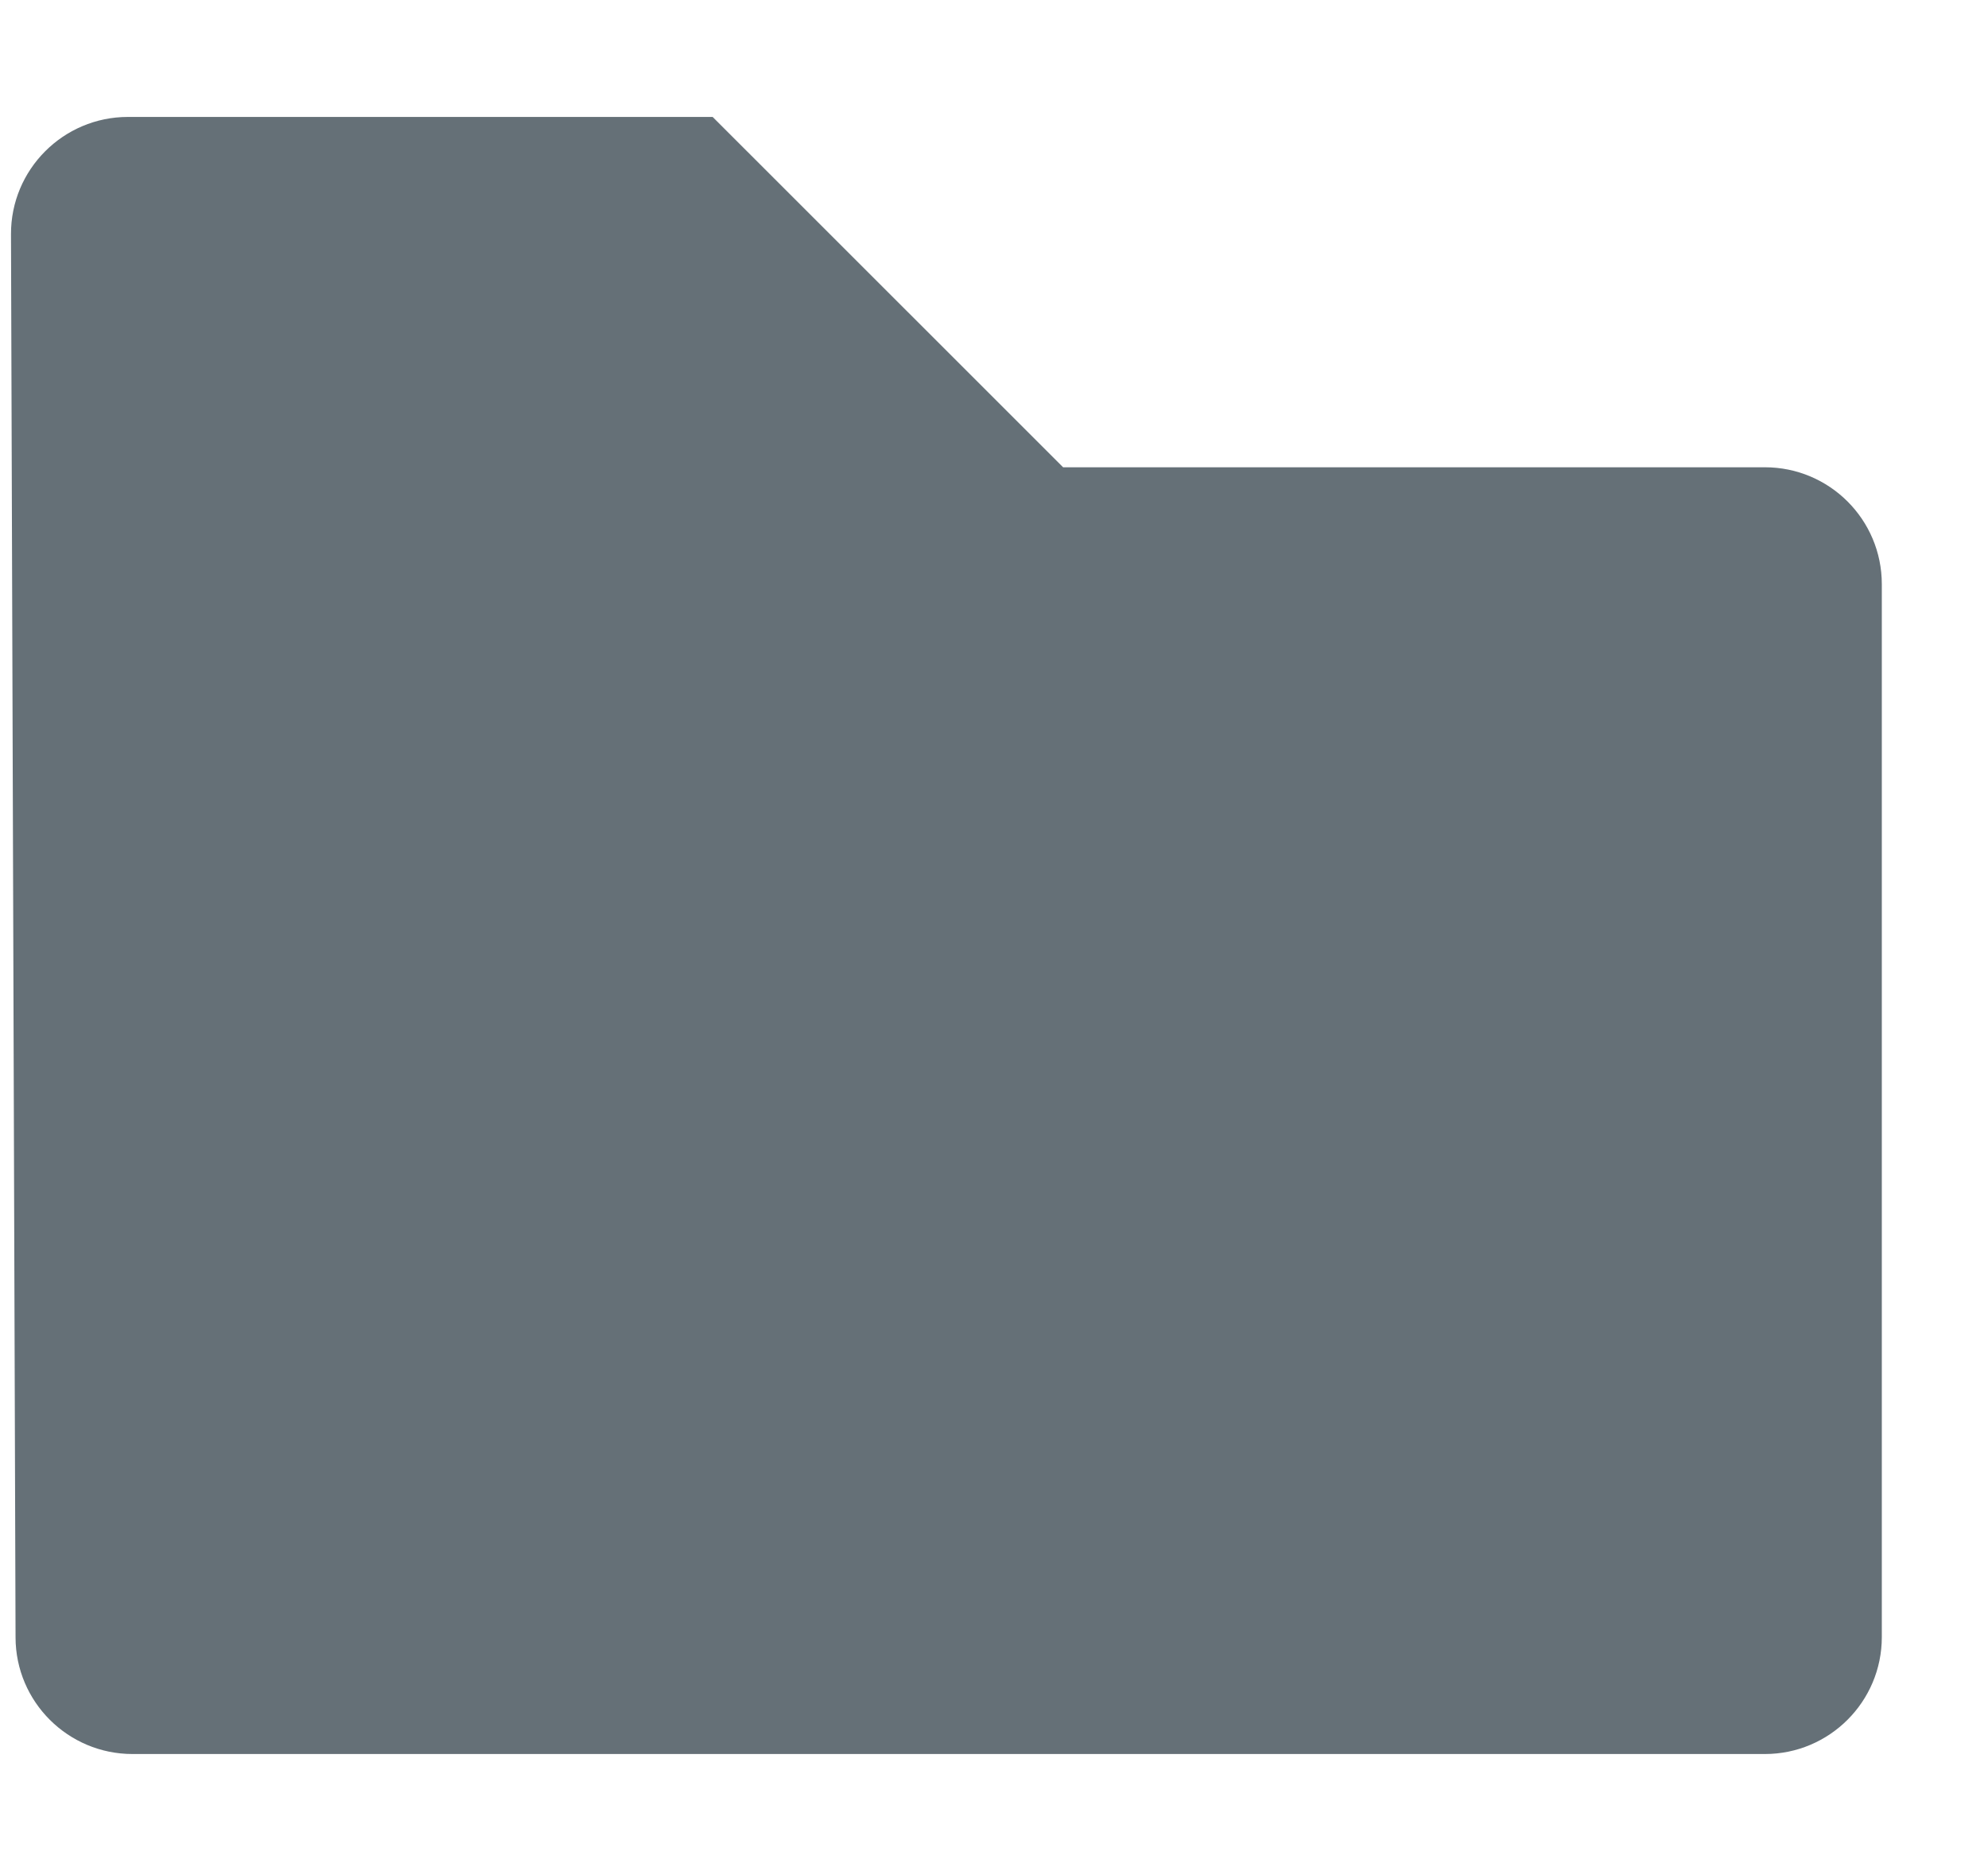
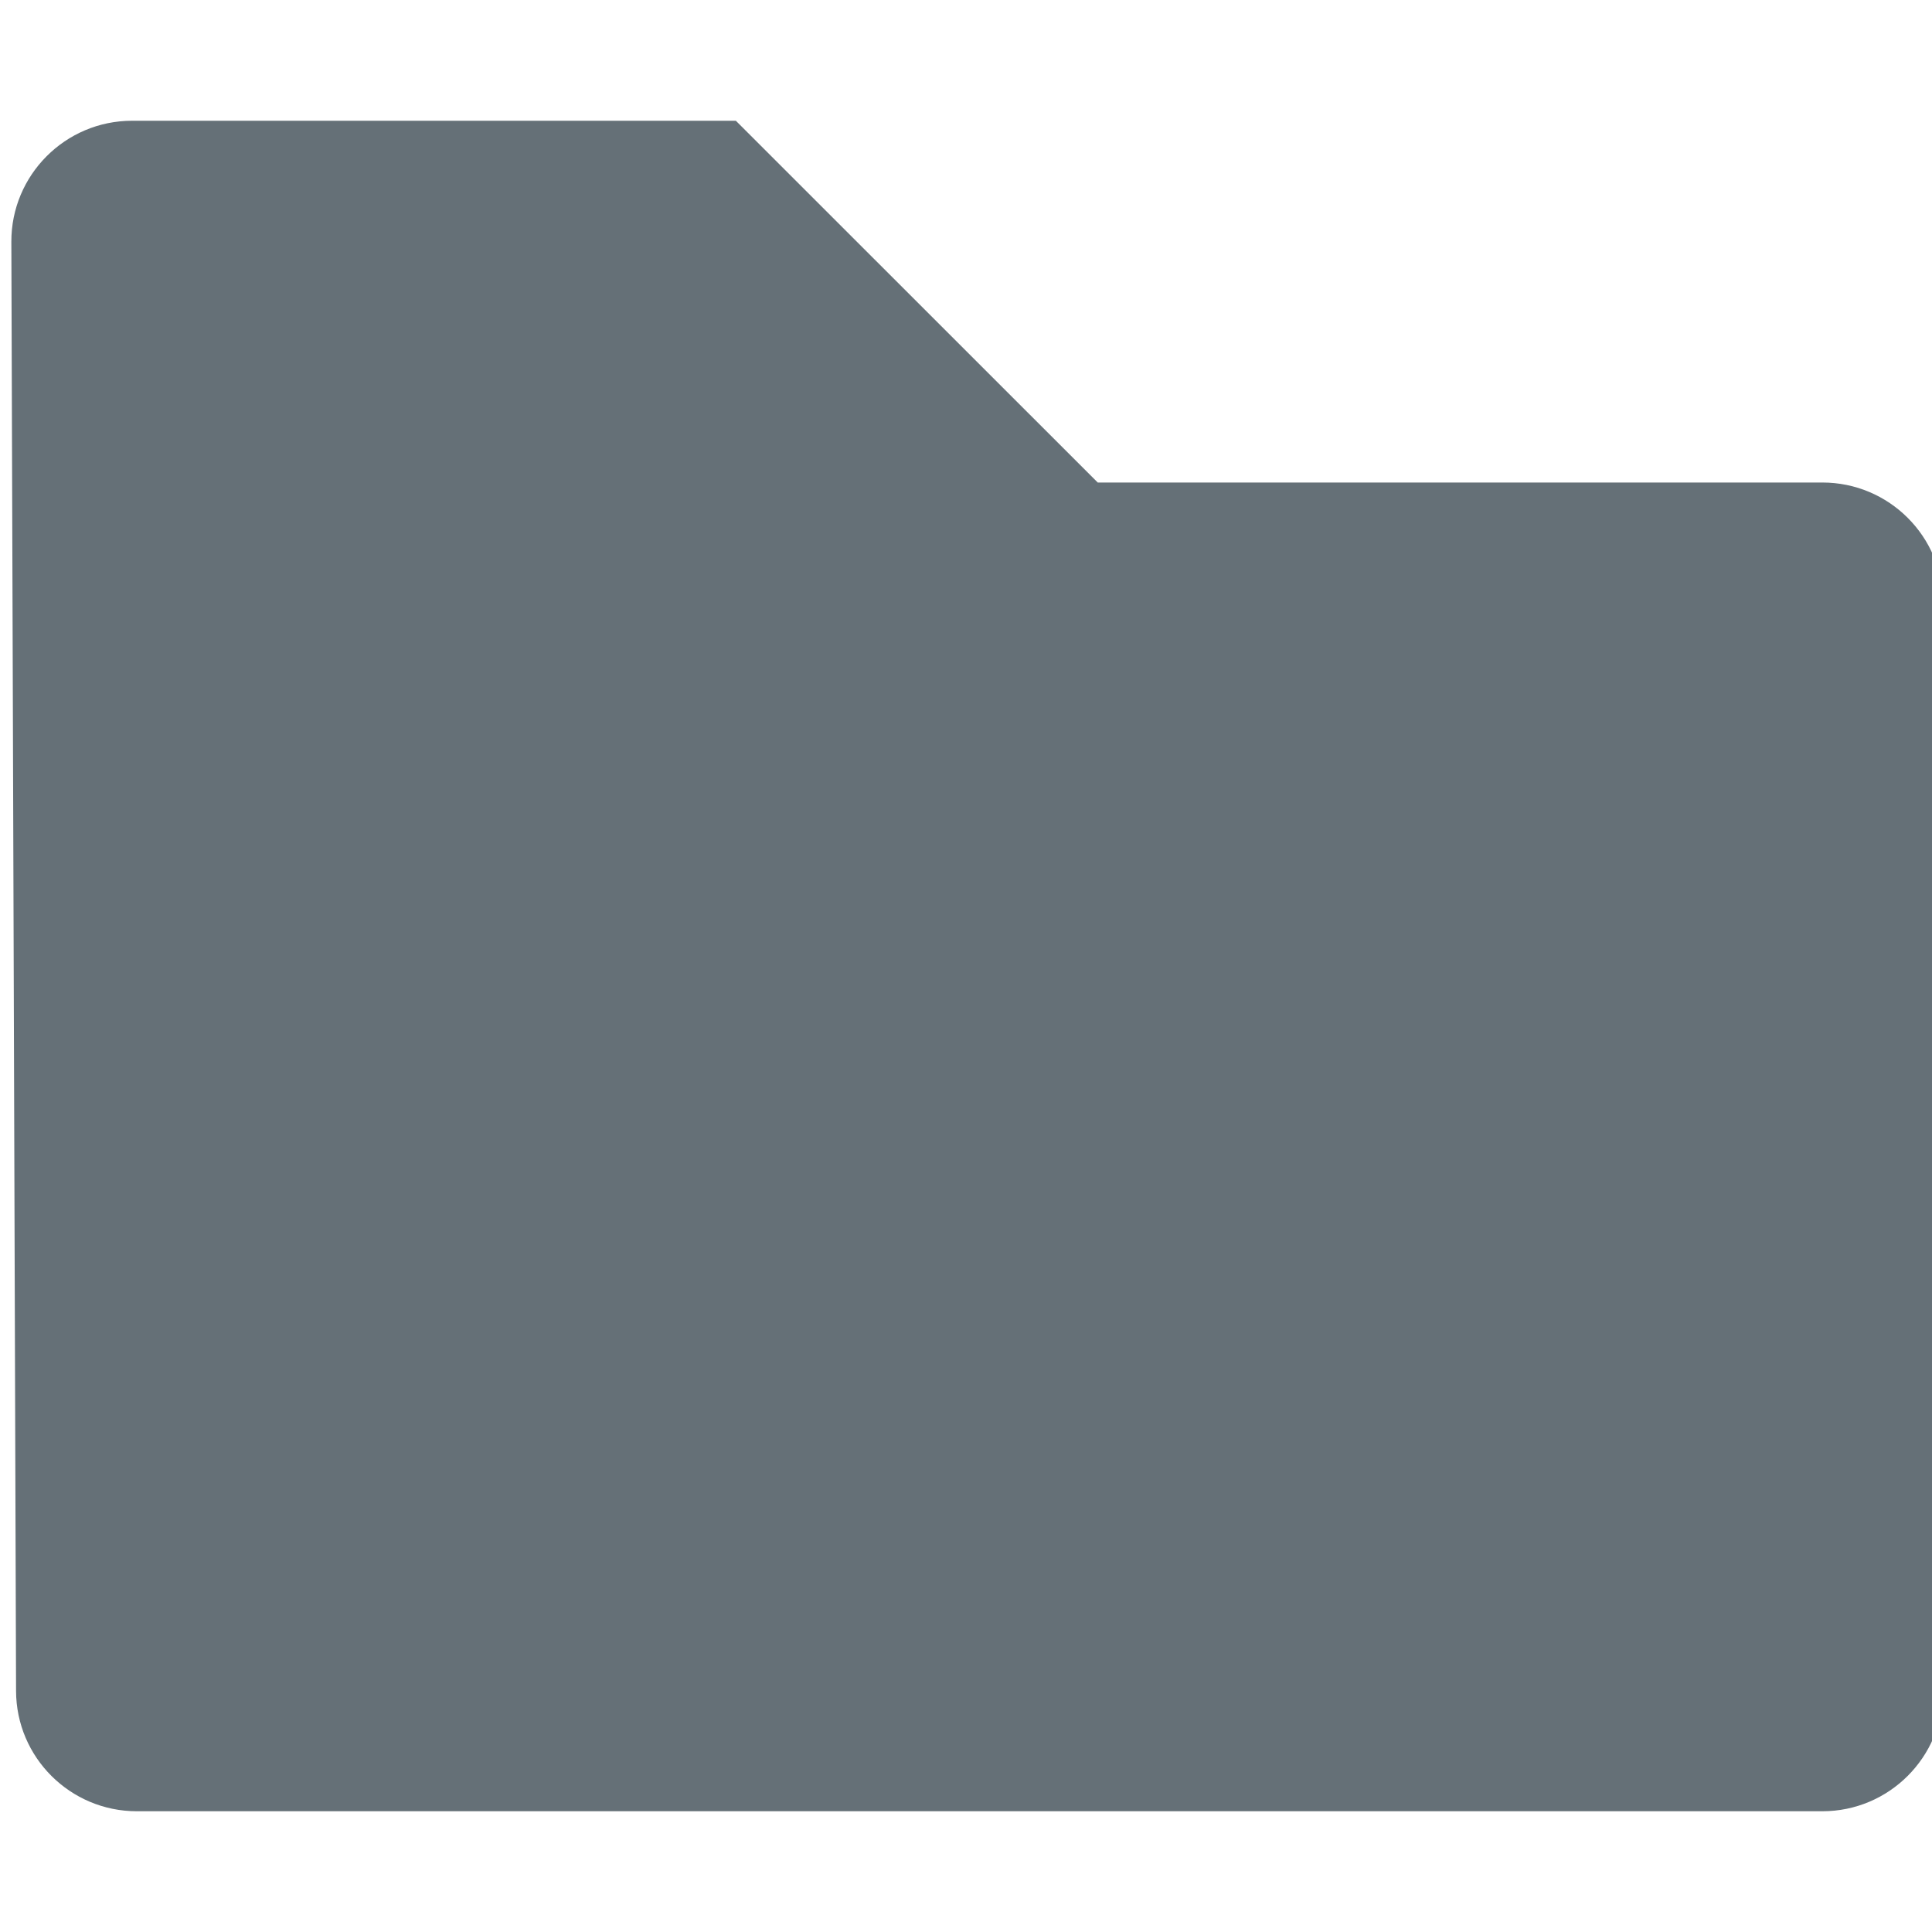
- <svg xmlns="http://www.w3.org/2000/svg" width="17" height="16" viewBox="0 0 17 16" fill="none">
+ <svg xmlns="http://www.w3.org/2000/svg" width="16" height="16" viewBox="0 0 16 16" fill="none">
  <path fill-rule="evenodd" clip-rule="evenodd" d="M6.094 1L1.094 1C0.541 1 0.092 1.45 0.094 2.003L0.133 14.003C0.134 14.554 0.582 15 1.133 15H15.092C15.644 15 16.092 14.552 16.092 14V4.996C16.092 4.443 15.644 3.996 15.092 3.996H9.091L6.094 1Z" fill="#657077" />
</svg>
